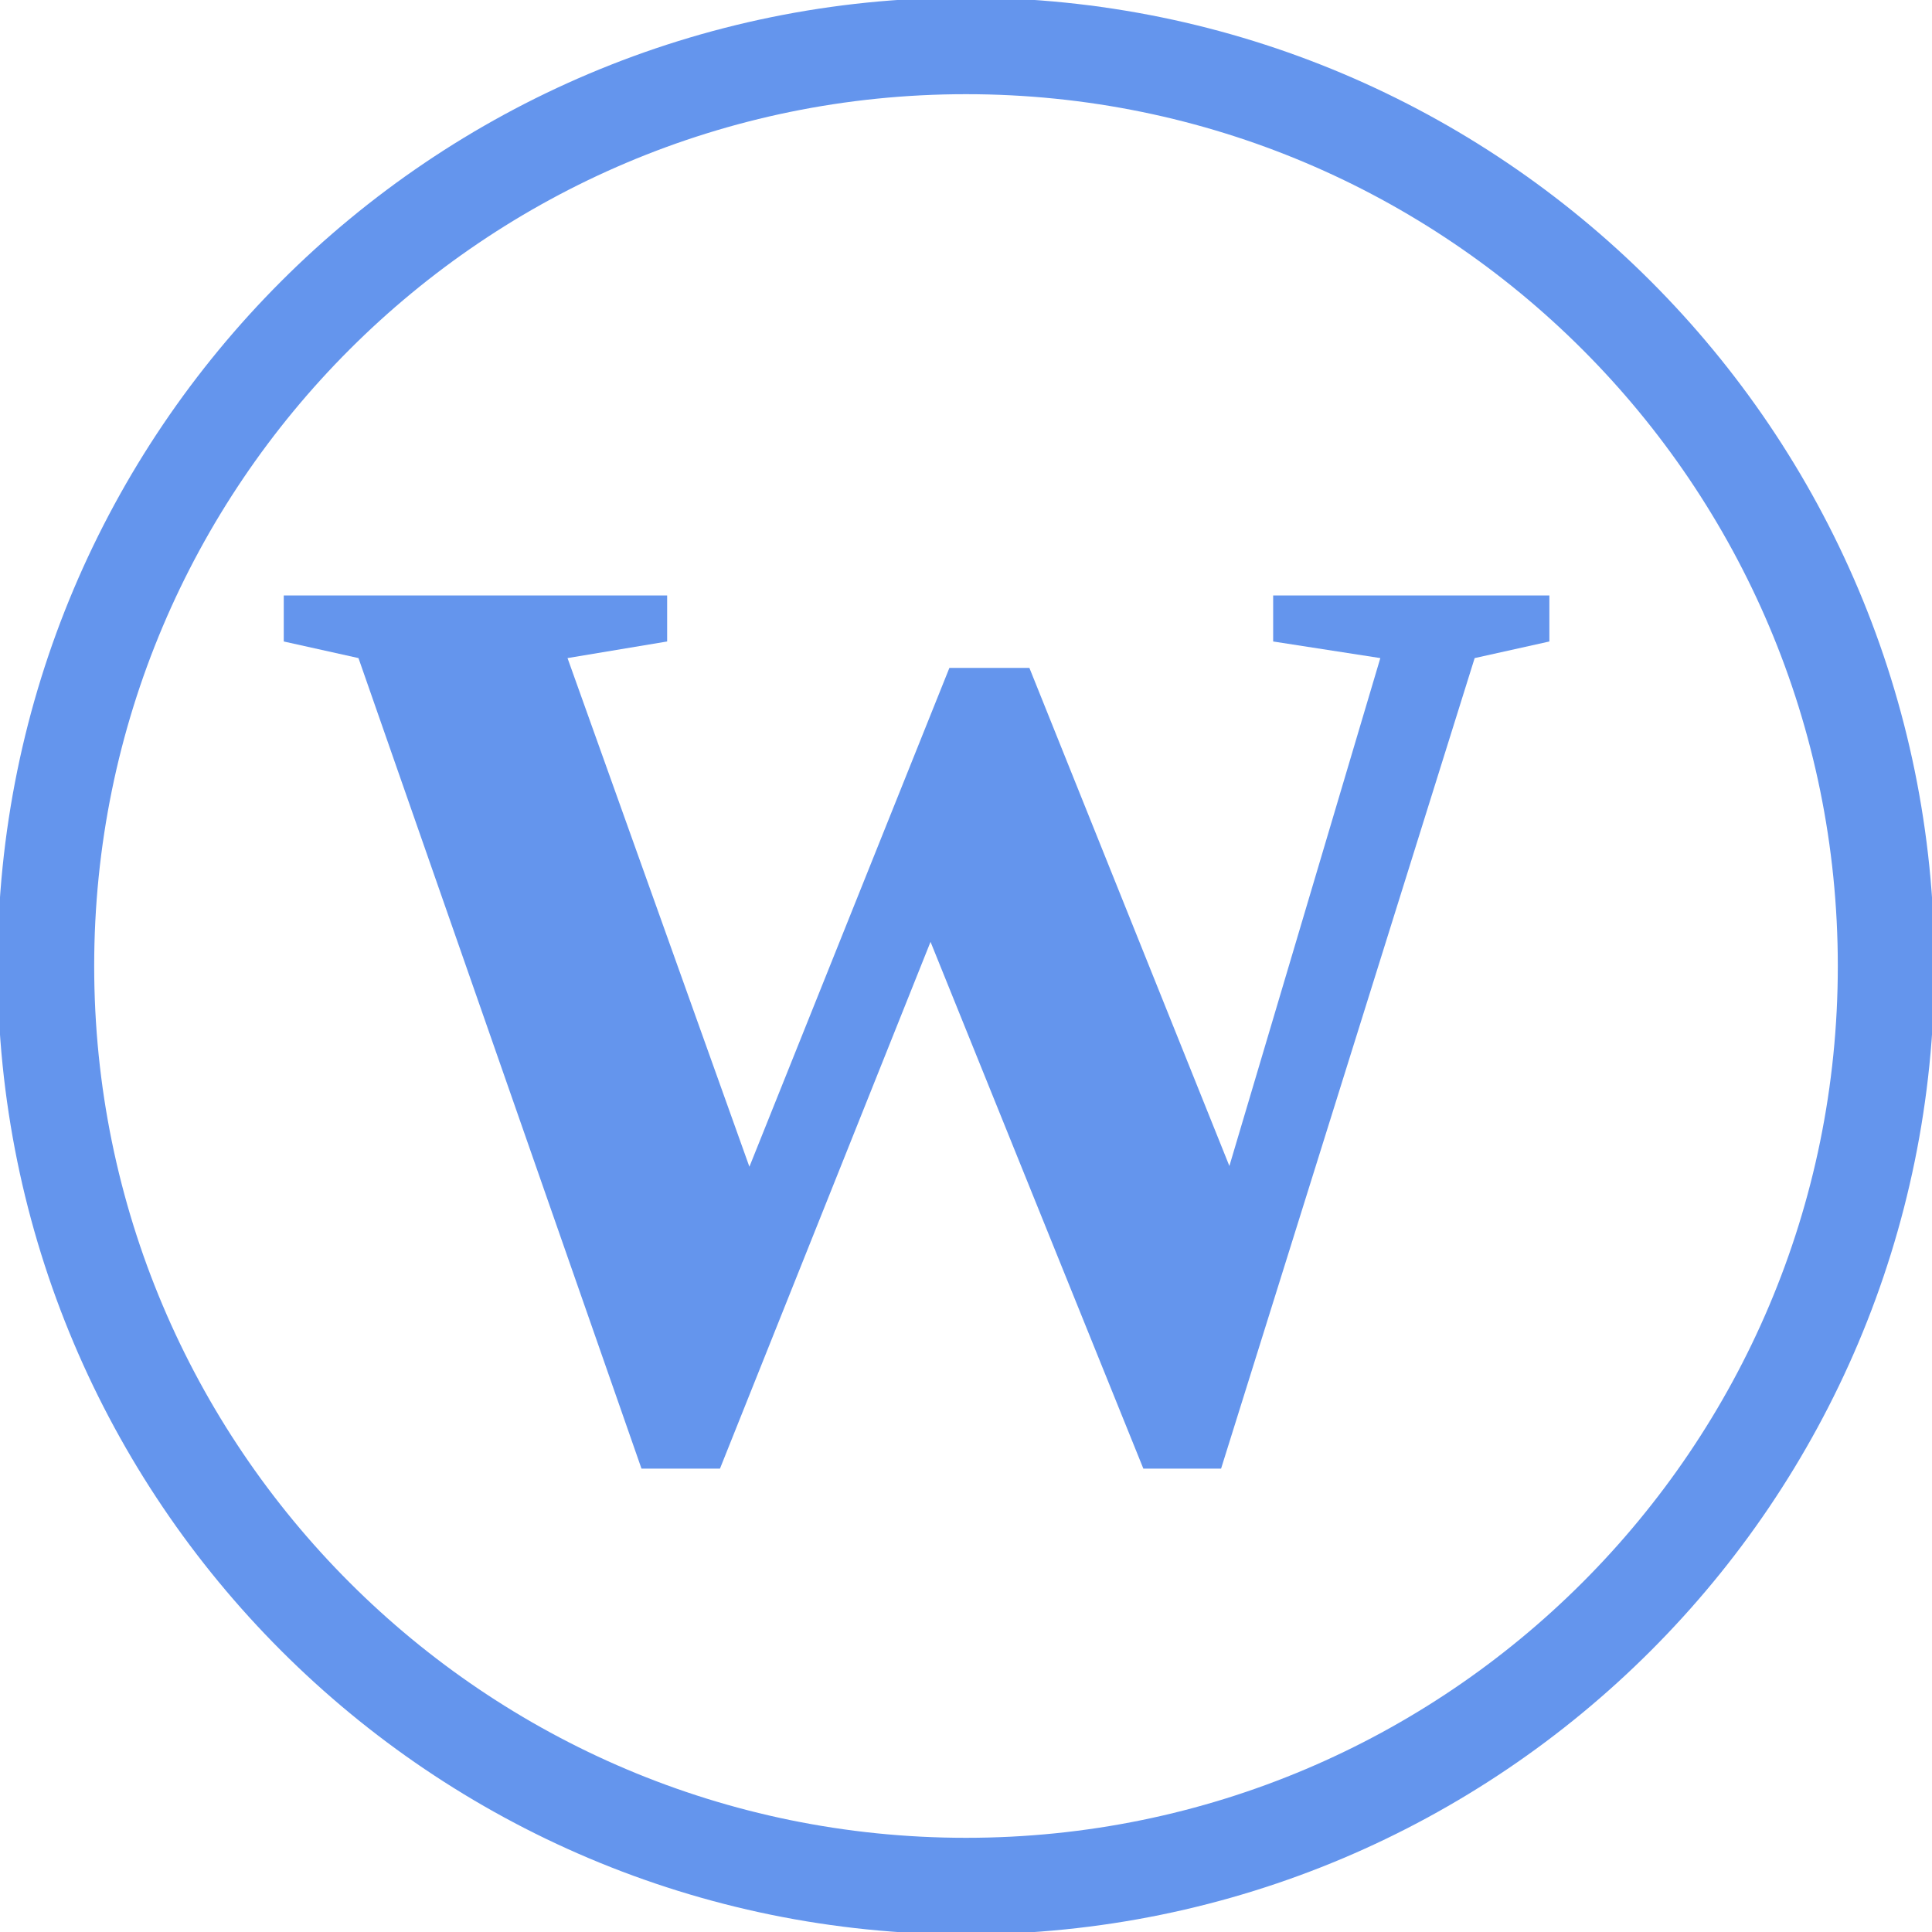
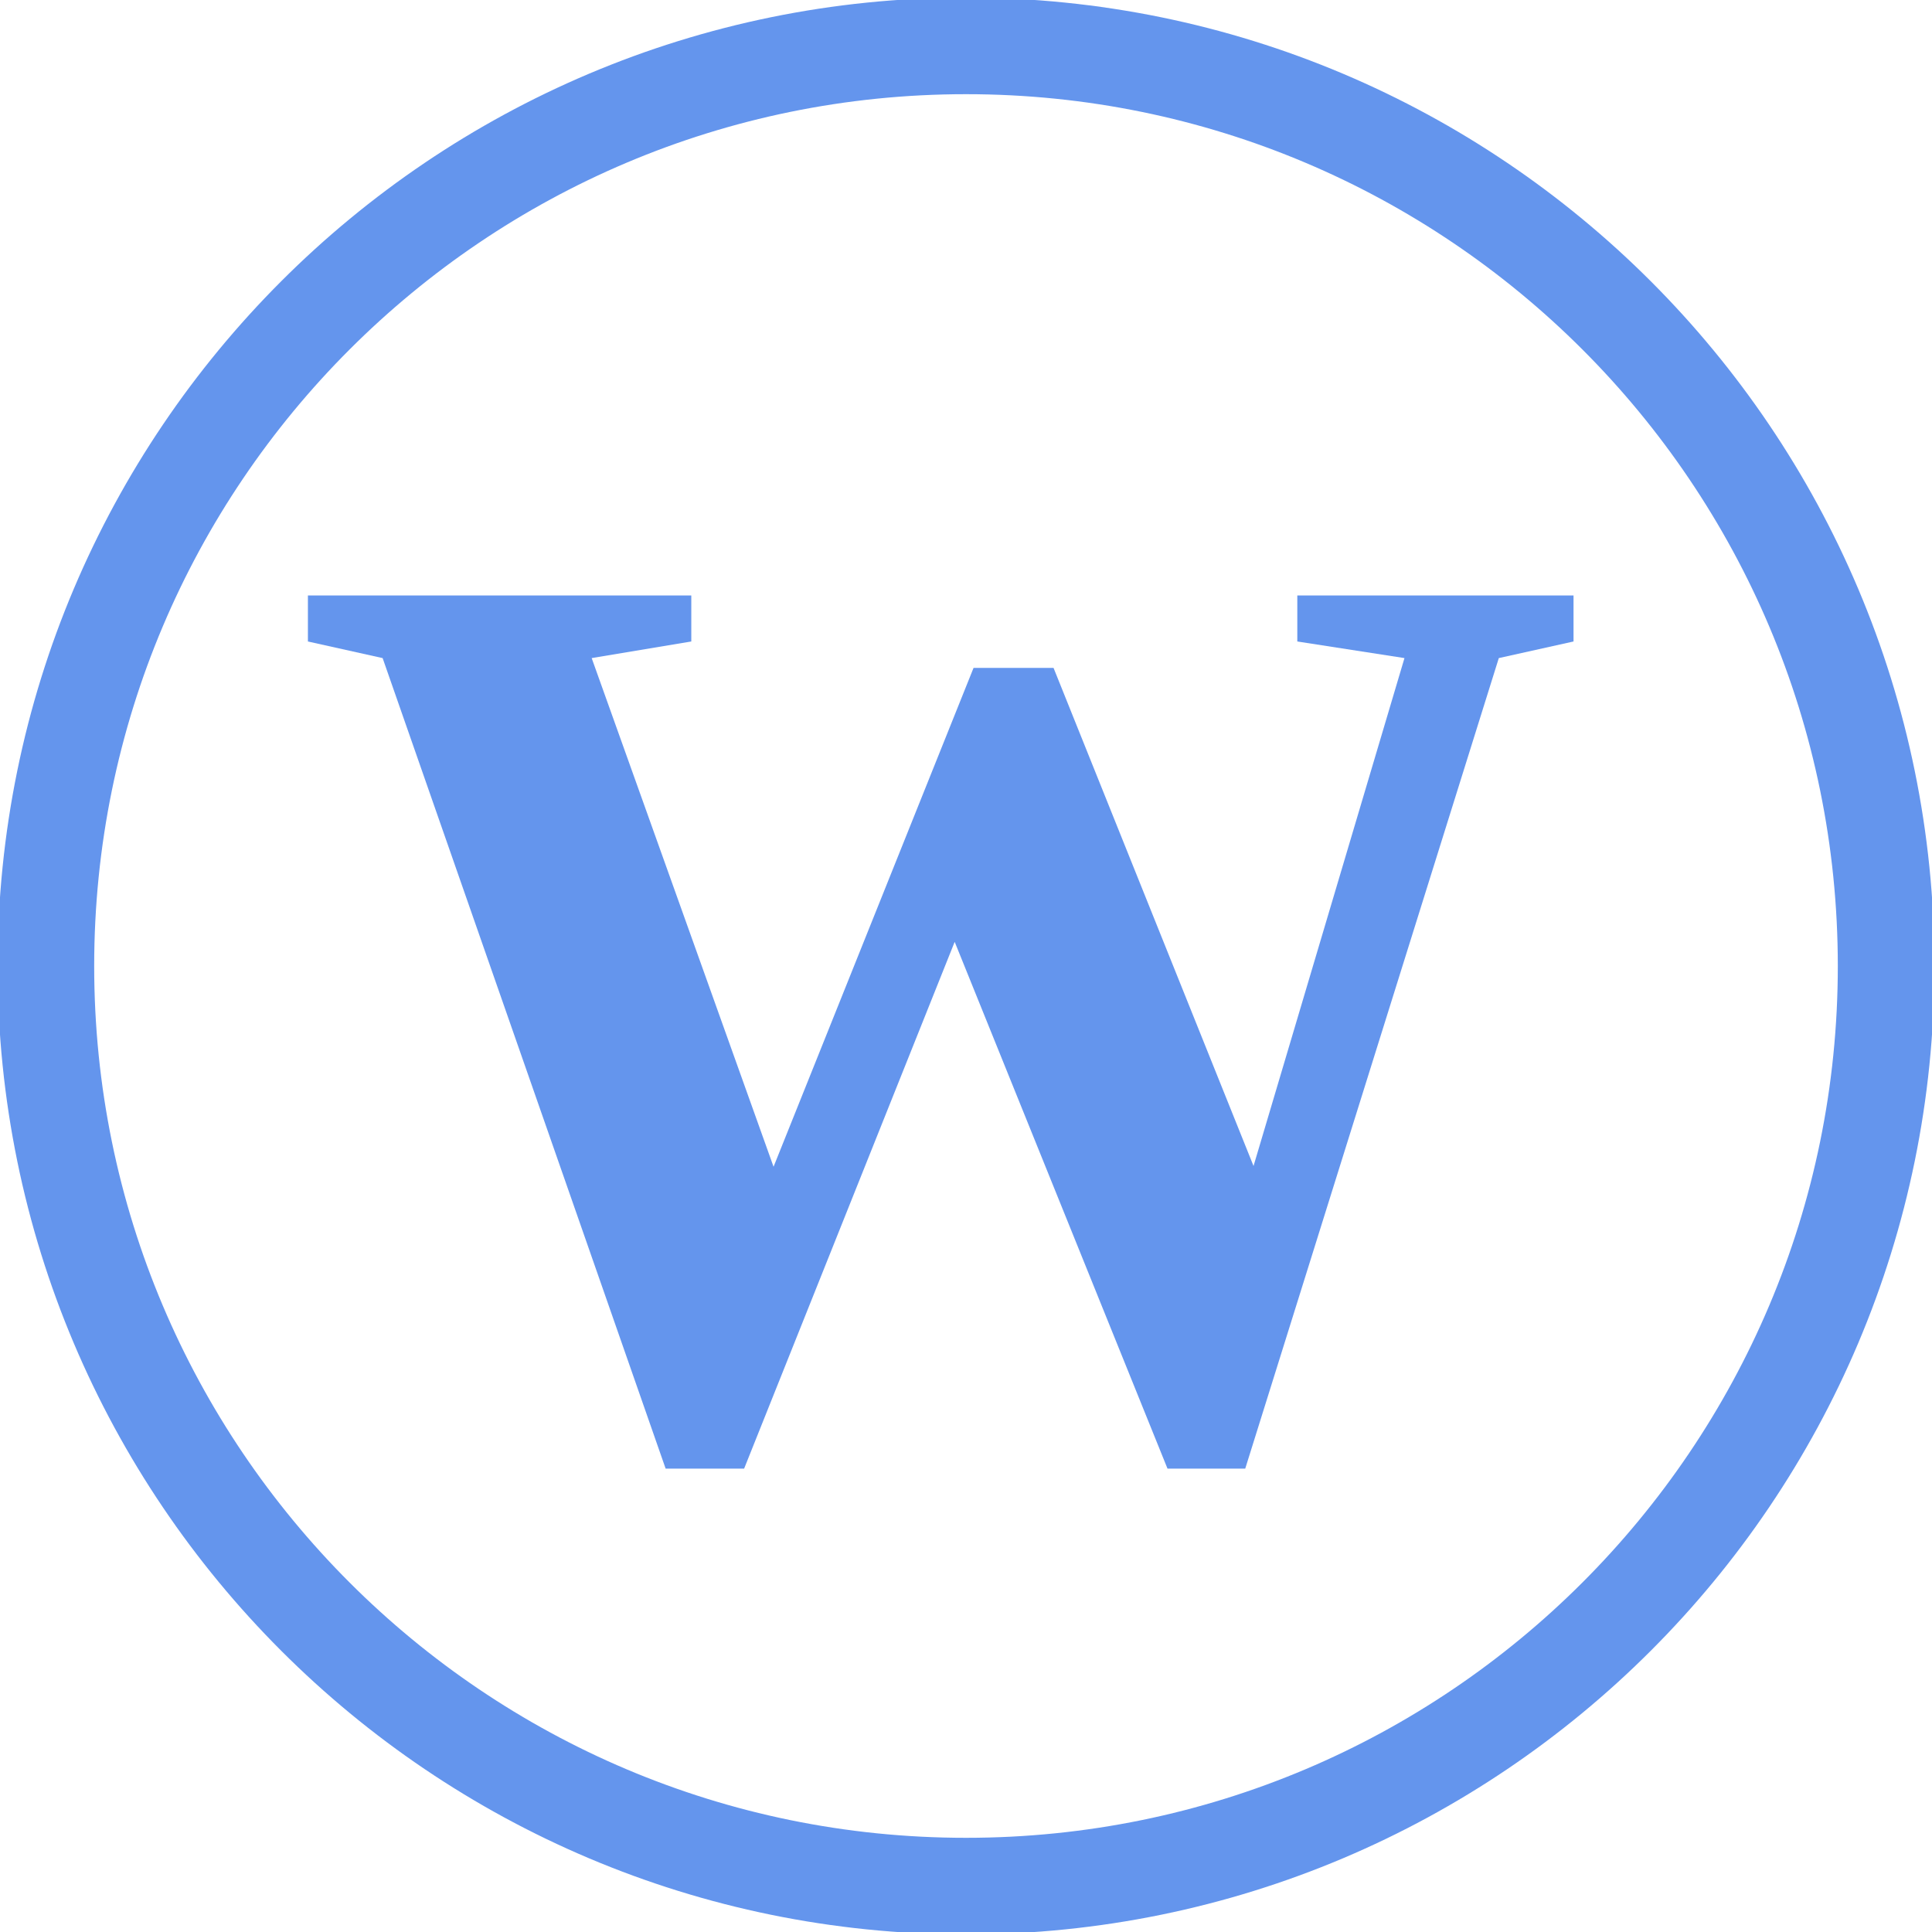
<svg xmlns="http://www.w3.org/2000/svg" width="40" height="40">
  <circle cx="20" cy="20" r="19.05" style="stroke:cornflowerblue;stroke-width:2;" fill="transparent" />
-   <text x="5.5" y="30" style="font-size: 27px; font-weight: bold; fill: cornflowerblue; white-space: pre;">W</text>
+   <text x="6" y="30" style="font-size: 27px; font-weight: bold; fill: cornflowerblue; white-space: pre;">W</text>
</svg>
